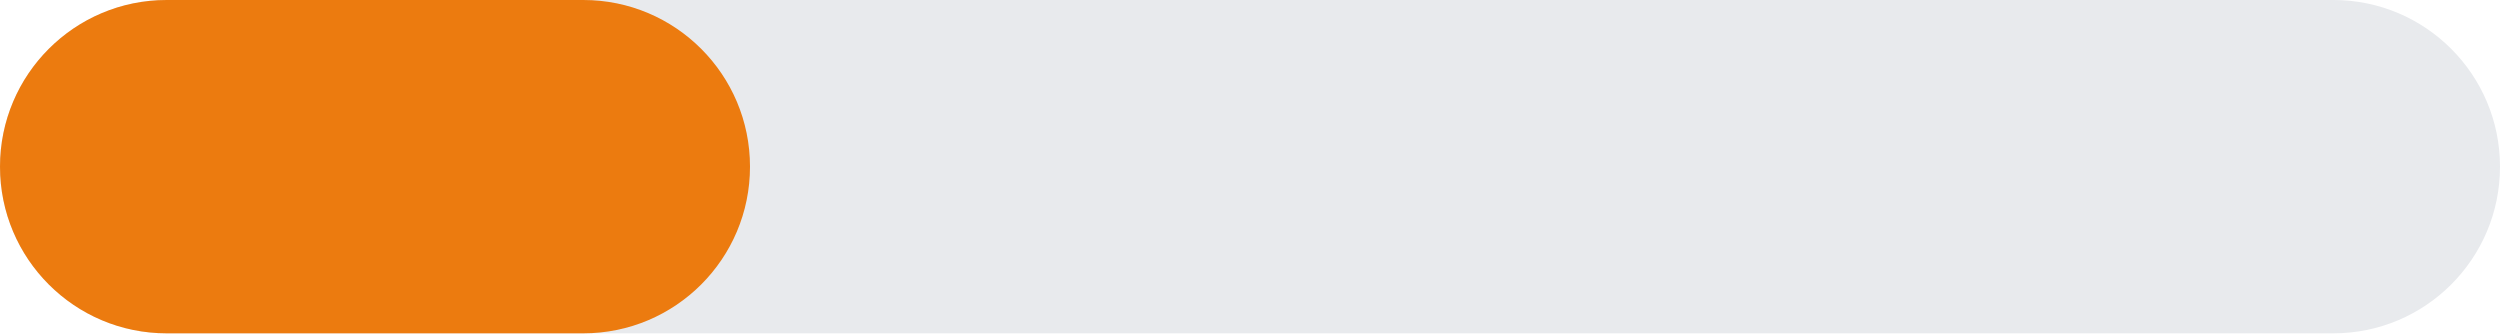
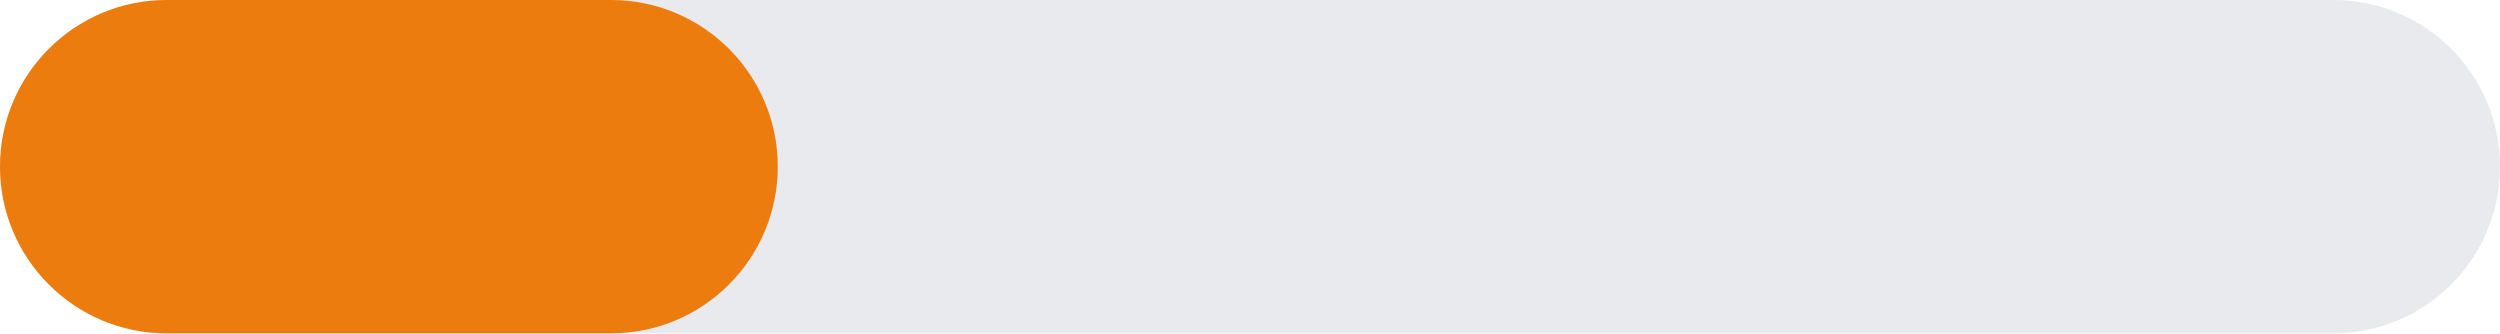
<svg xmlns="http://www.w3.org/2000/svg" width="90" height="12" viewBox="0 0 90 12">
  <rect width="90" height="12" rx="6" fill="#e8eaed" />
-   <rect width="27" height="12" rx="6" fill="#ec7b0f" />
+   <rect width="28" height="12" rx="6" fill="#ed7c0e" />
</svg>
